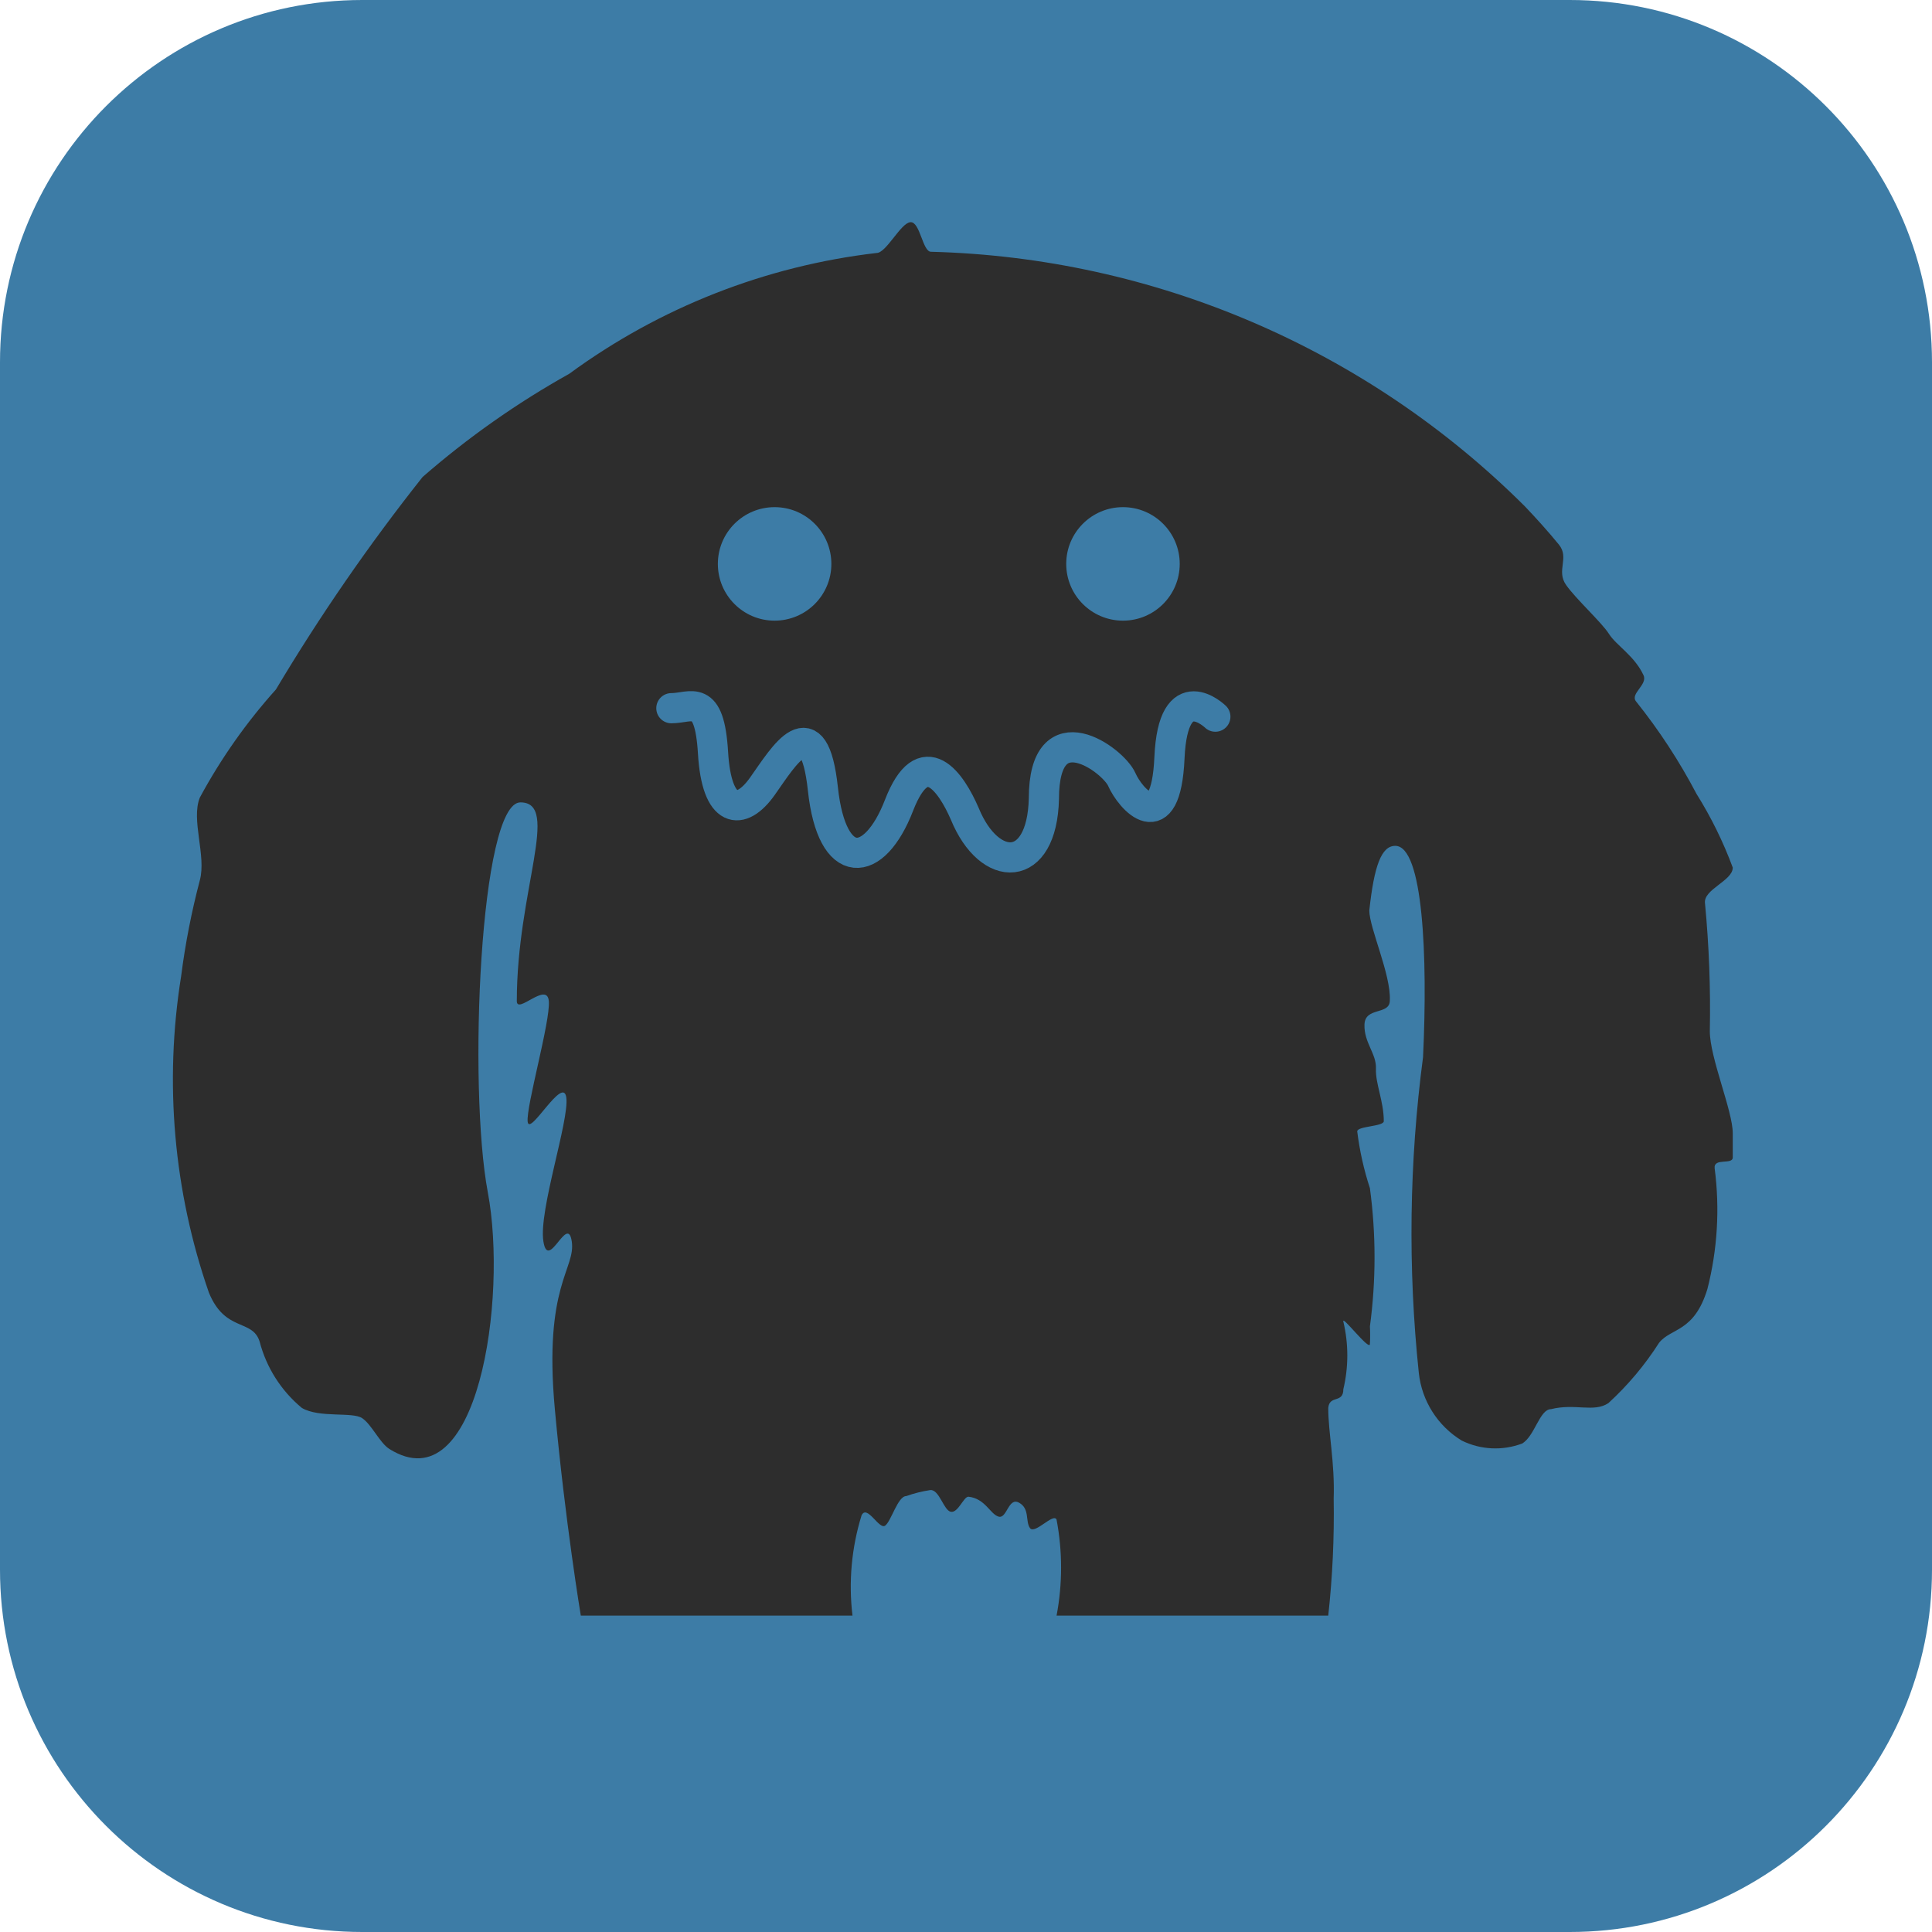
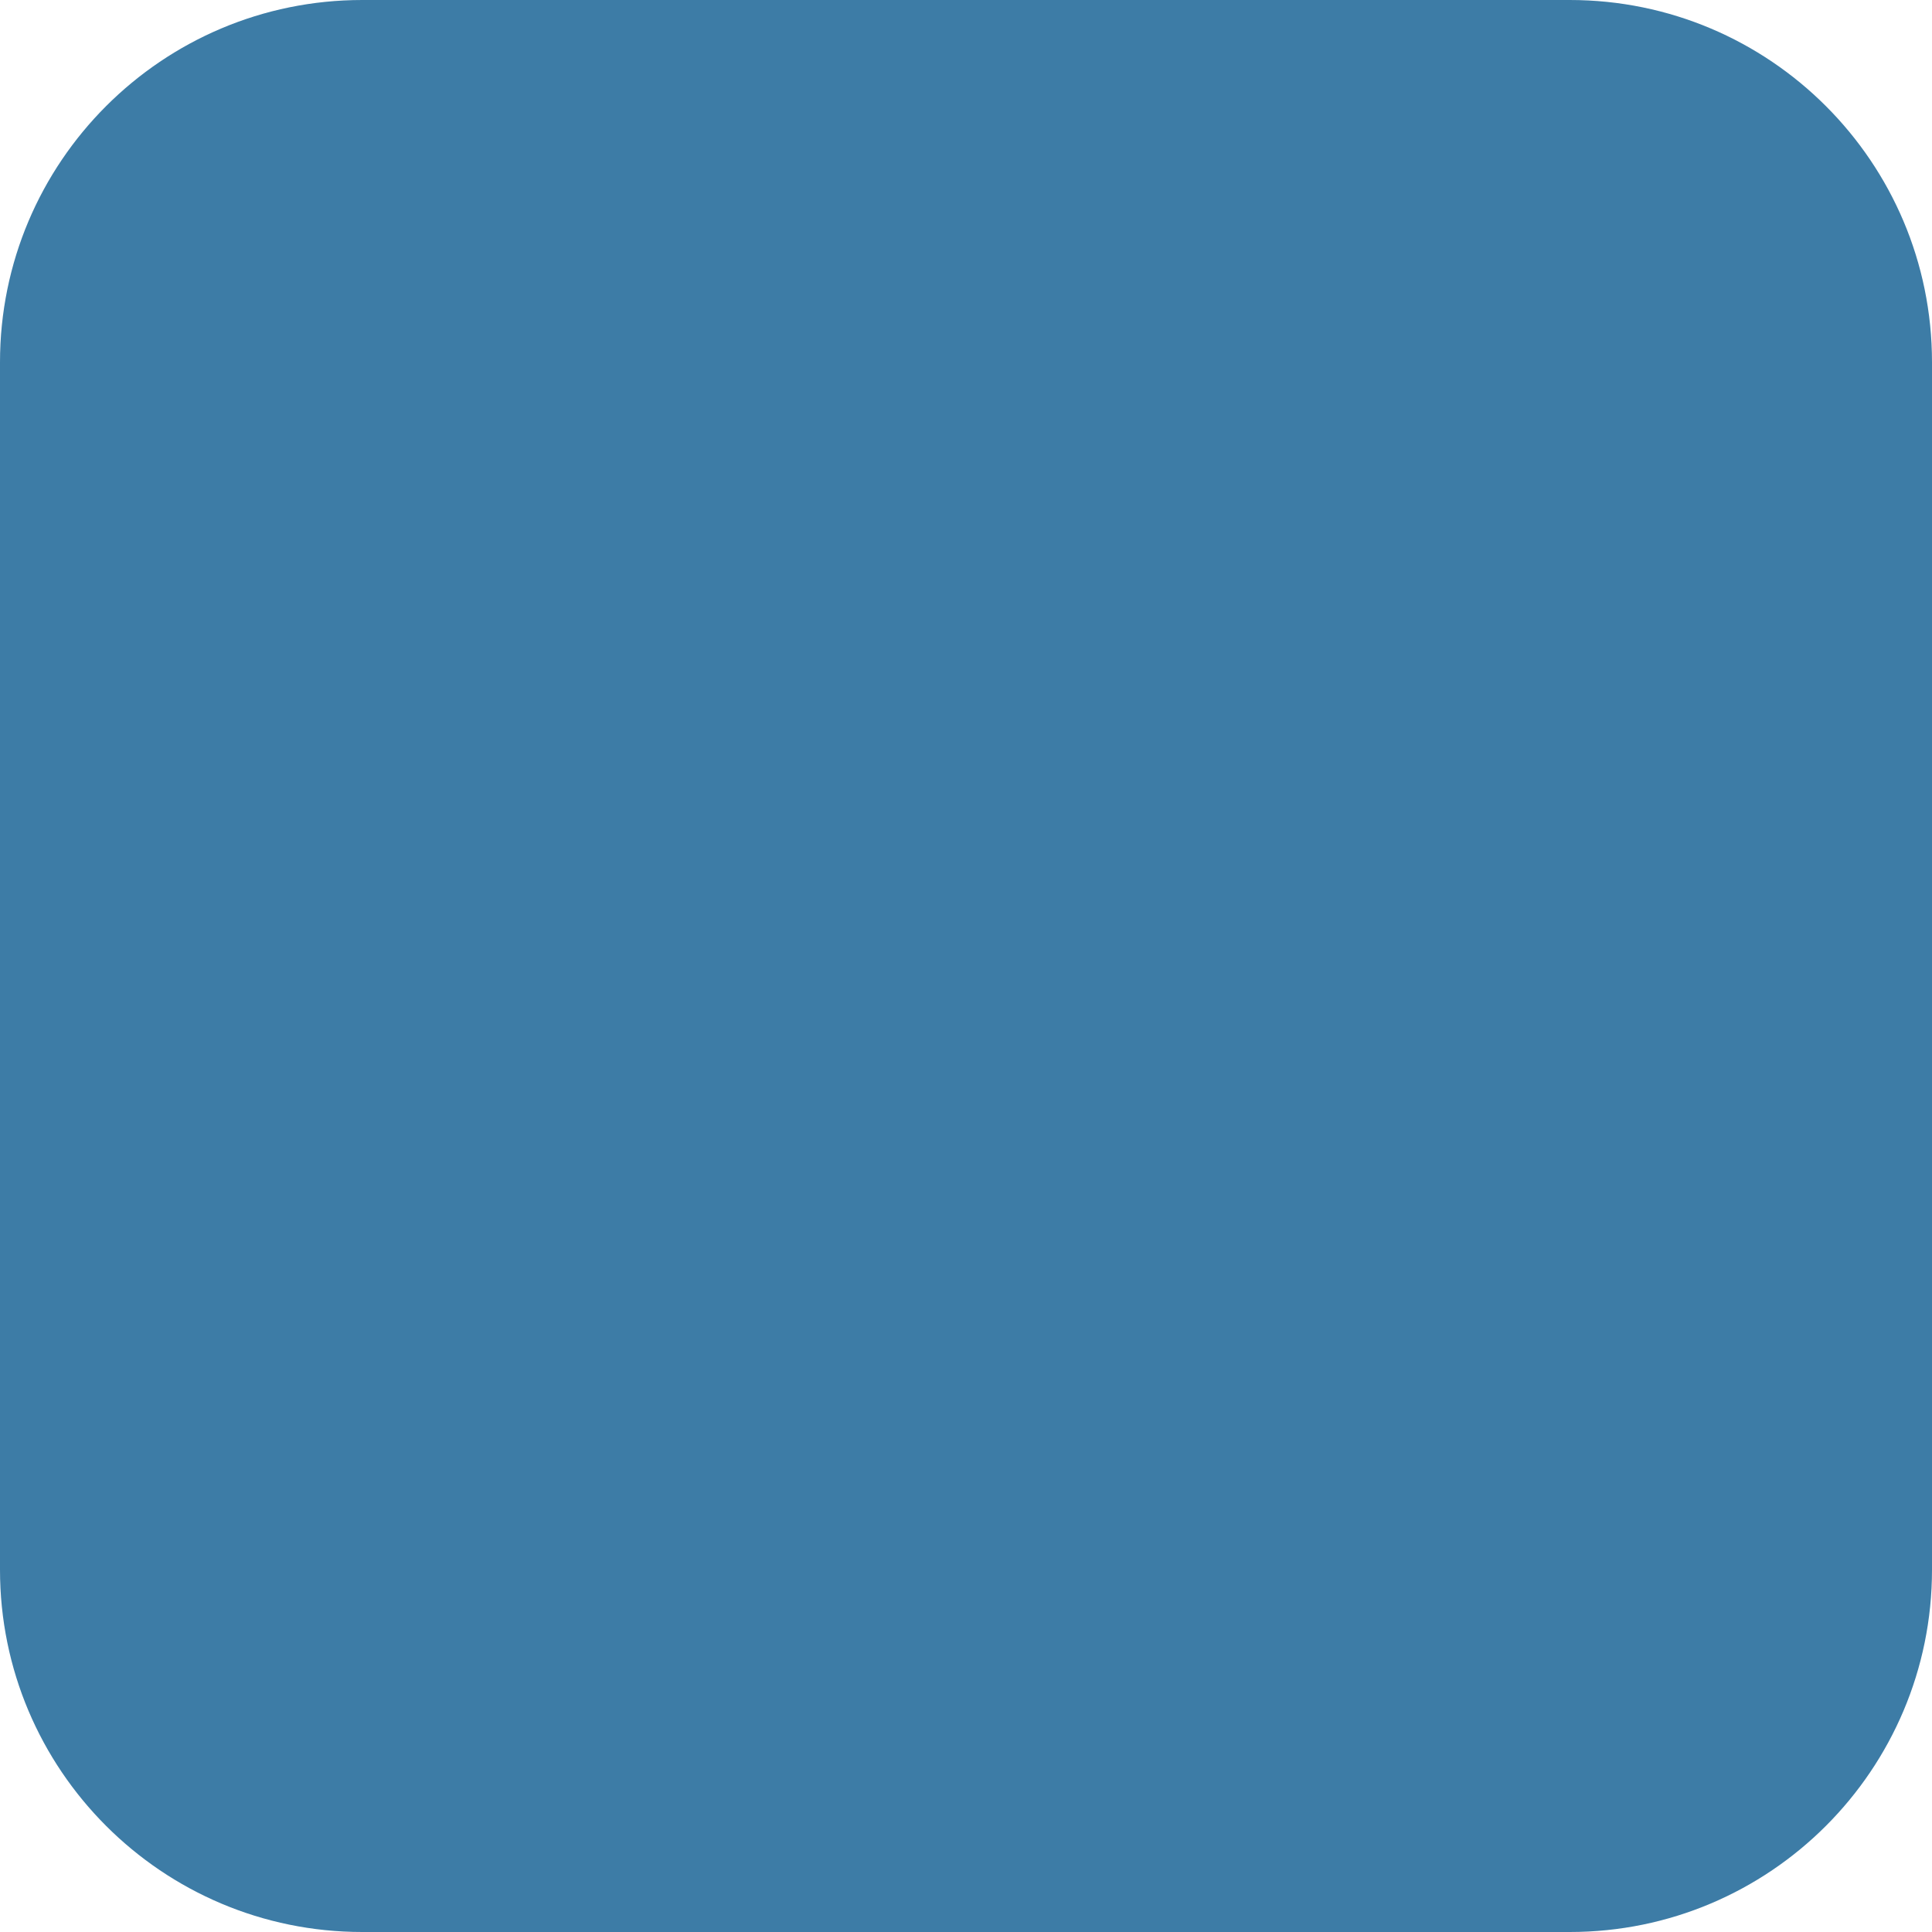
- <svg xmlns="http://www.w3.org/2000/svg" viewBox="0 0 32 32">
+ <svg xmlns="http://www.w3.org/2000/svg" id="Layer_2" data-name="Layer 2" viewBox="0 0 32 32">
  <defs>
-     <style>.cls-1{fill:#3d7ca6;}.cls-2{fill:#2d2d2d;}.cls-3{fill:none;stroke:#3d7ca6;stroke-linecap:round;stroke-miterlimit:10;stroke-width:0.5px;}</style>
+     <style>.cls-1{fill:#3d7ca6;}</style>
  </defs>
-   <g id="Layer_2" data-name="Layer 2">
-     <rect class="cls-1" width="32" height="32" rx="6" ry="6" />
-   </g>
-   <g id="Layer_21" data-name="Layer 21">
-     <path class="cls-2" d="M15.42,4.17a14.46,14.46,0,0,1,9.84,4.22c.19.2.38.41.56.63s-.05.43.12.67.59.62.71.81.42.36.57.68c.08.16-.23.31-.12.44a9.55,9.55,0,0,1,1,1.53,6.63,6.63,0,0,1,.6,1.22c0,.22-.49.36-.46.59a18.5,18.5,0,0,1,.08,2.12c0,.44.38,1.32.38,1.69,0,.14,0,.27,0,.4s-.32,0-.3.18a5.31,5.31,0,0,1-.12,2c-.22.72-.6.64-.8.89a5,5,0,0,1-.84,1c-.24.16-.55,0-.95.1-.19,0-.27.45-.48.57a1.26,1.26,0,0,1-1-.05,1.5,1.5,0,0,1-.71-1.12,22.22,22.22,0,0,1,.07-5.23c.08-1.67,0-3.5-.46-3.5-.23,0-.35.33-.43,1.07,0,.29.36,1.06.34,1.49,0,.25-.41.1-.42.4s.2.48.19.73.13.54.13.87c0,.09-.44.08-.44.17a5,5,0,0,0,.21.94,8.58,8.58,0,0,1,0,2.29,2.64,2.64,0,0,1,0,.29c0,.13-.47-.49-.44-.37a2.42,2.42,0,0,1,0,1.12c0,.24-.23.09-.25.31,0,.41.11.9.09,1.5A15.42,15.42,0,0,1,22,26.76H17.5a4.26,4.26,0,0,0,0-1.59c-.05-.12-.36.25-.44.14s0-.32-.18-.42-.2.27-.34.23-.22-.3-.5-.33c-.08,0-.17.27-.29.25s-.19-.37-.34-.36a2.12,2.12,0,0,0-.4.1c-.14,0-.25.42-.35.49s-.3-.36-.39-.17a4,4,0,0,0-.15,1.66H9.62s-.26-1.56-.43-3.42c-.19-2.06.35-2.32.28-2.78s-.39.51-.47,0,.43-2,.38-2.38-.61.65-.64.4.38-1.67.35-2-.53.23-.53,0c0-1.83.73-3.29.06-3.29S7.75,18,8.08,19.75,7.92,24.92,6.45,24c-.16-.1-.29-.4-.45-.51s-.71,0-1-.17a2.12,2.12,0,0,1-.7-1.1c-.12-.38-.57-.15-.84-.81A10.77,10.77,0,0,1,3,16.17a12.35,12.35,0,0,1,.31-1.59c.11-.41-.15-1,0-1.37a9.28,9.28,0,0,1,1.26-1.79A32.26,32.26,0,0,1,7,7.9,14.35,14.35,0,0,1,9.43,6.19a10.7,10.7,0,0,1,5.09-2c.16,0,.4-.5.56-.51S15.28,4.17,15.42,4.17Z" />
-   </g>
-   <g id="Layer_19" data-name="Layer 19">
-     <path class="cls-3" d="M11.12,11.73c.33,0,.63-.27.69.74s.46,1.06.82.55.85-1.34,1,.05.85,1.33,1.26.27.87-.37,1.09.14c.41,1,1.28,1,1.31-.25,0-1.49,1.15-.64,1.29-.32s.73,1,.79-.36.76-.68.76-.68" />
-     <circle class="cls-1" cx="12.83" cy="9.34" r="0.94" />
-     <circle class="cls-1" cx="18.6" cy="9.34" r="0.94" />
-   </g>
+   <rect class="cls-1" width="32" height="32" rx="6" ry="6" />
</svg>
